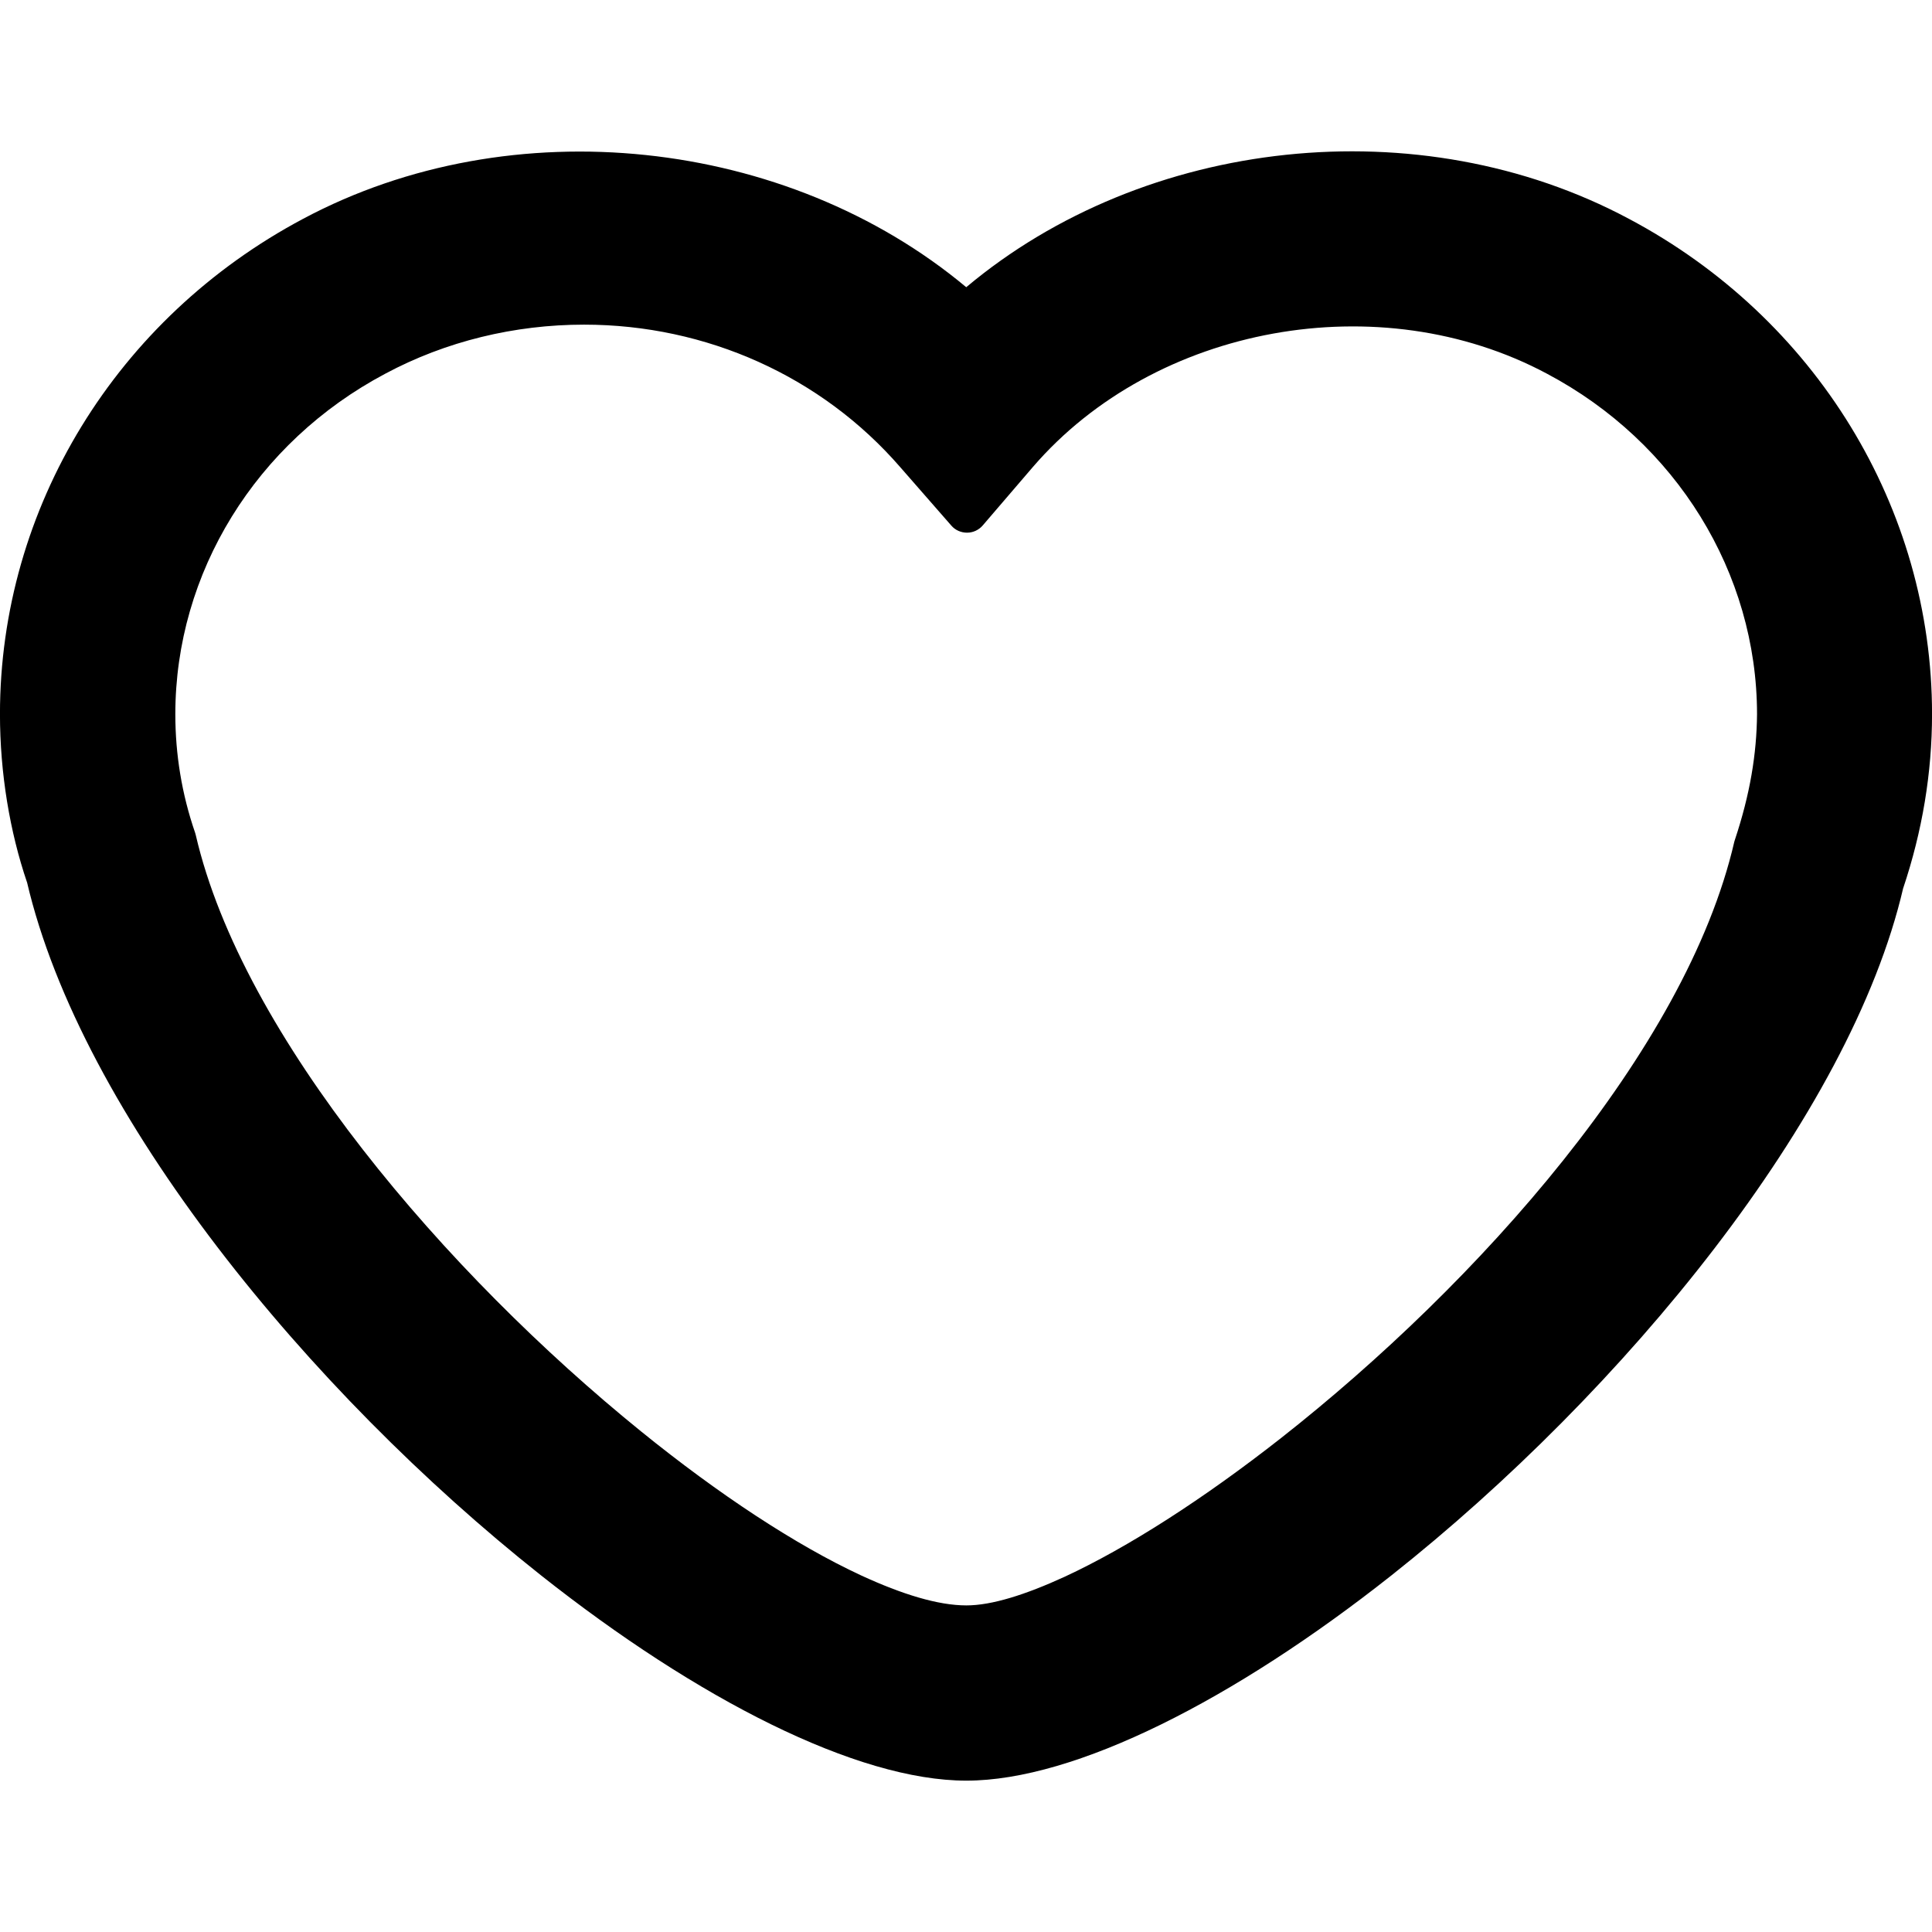
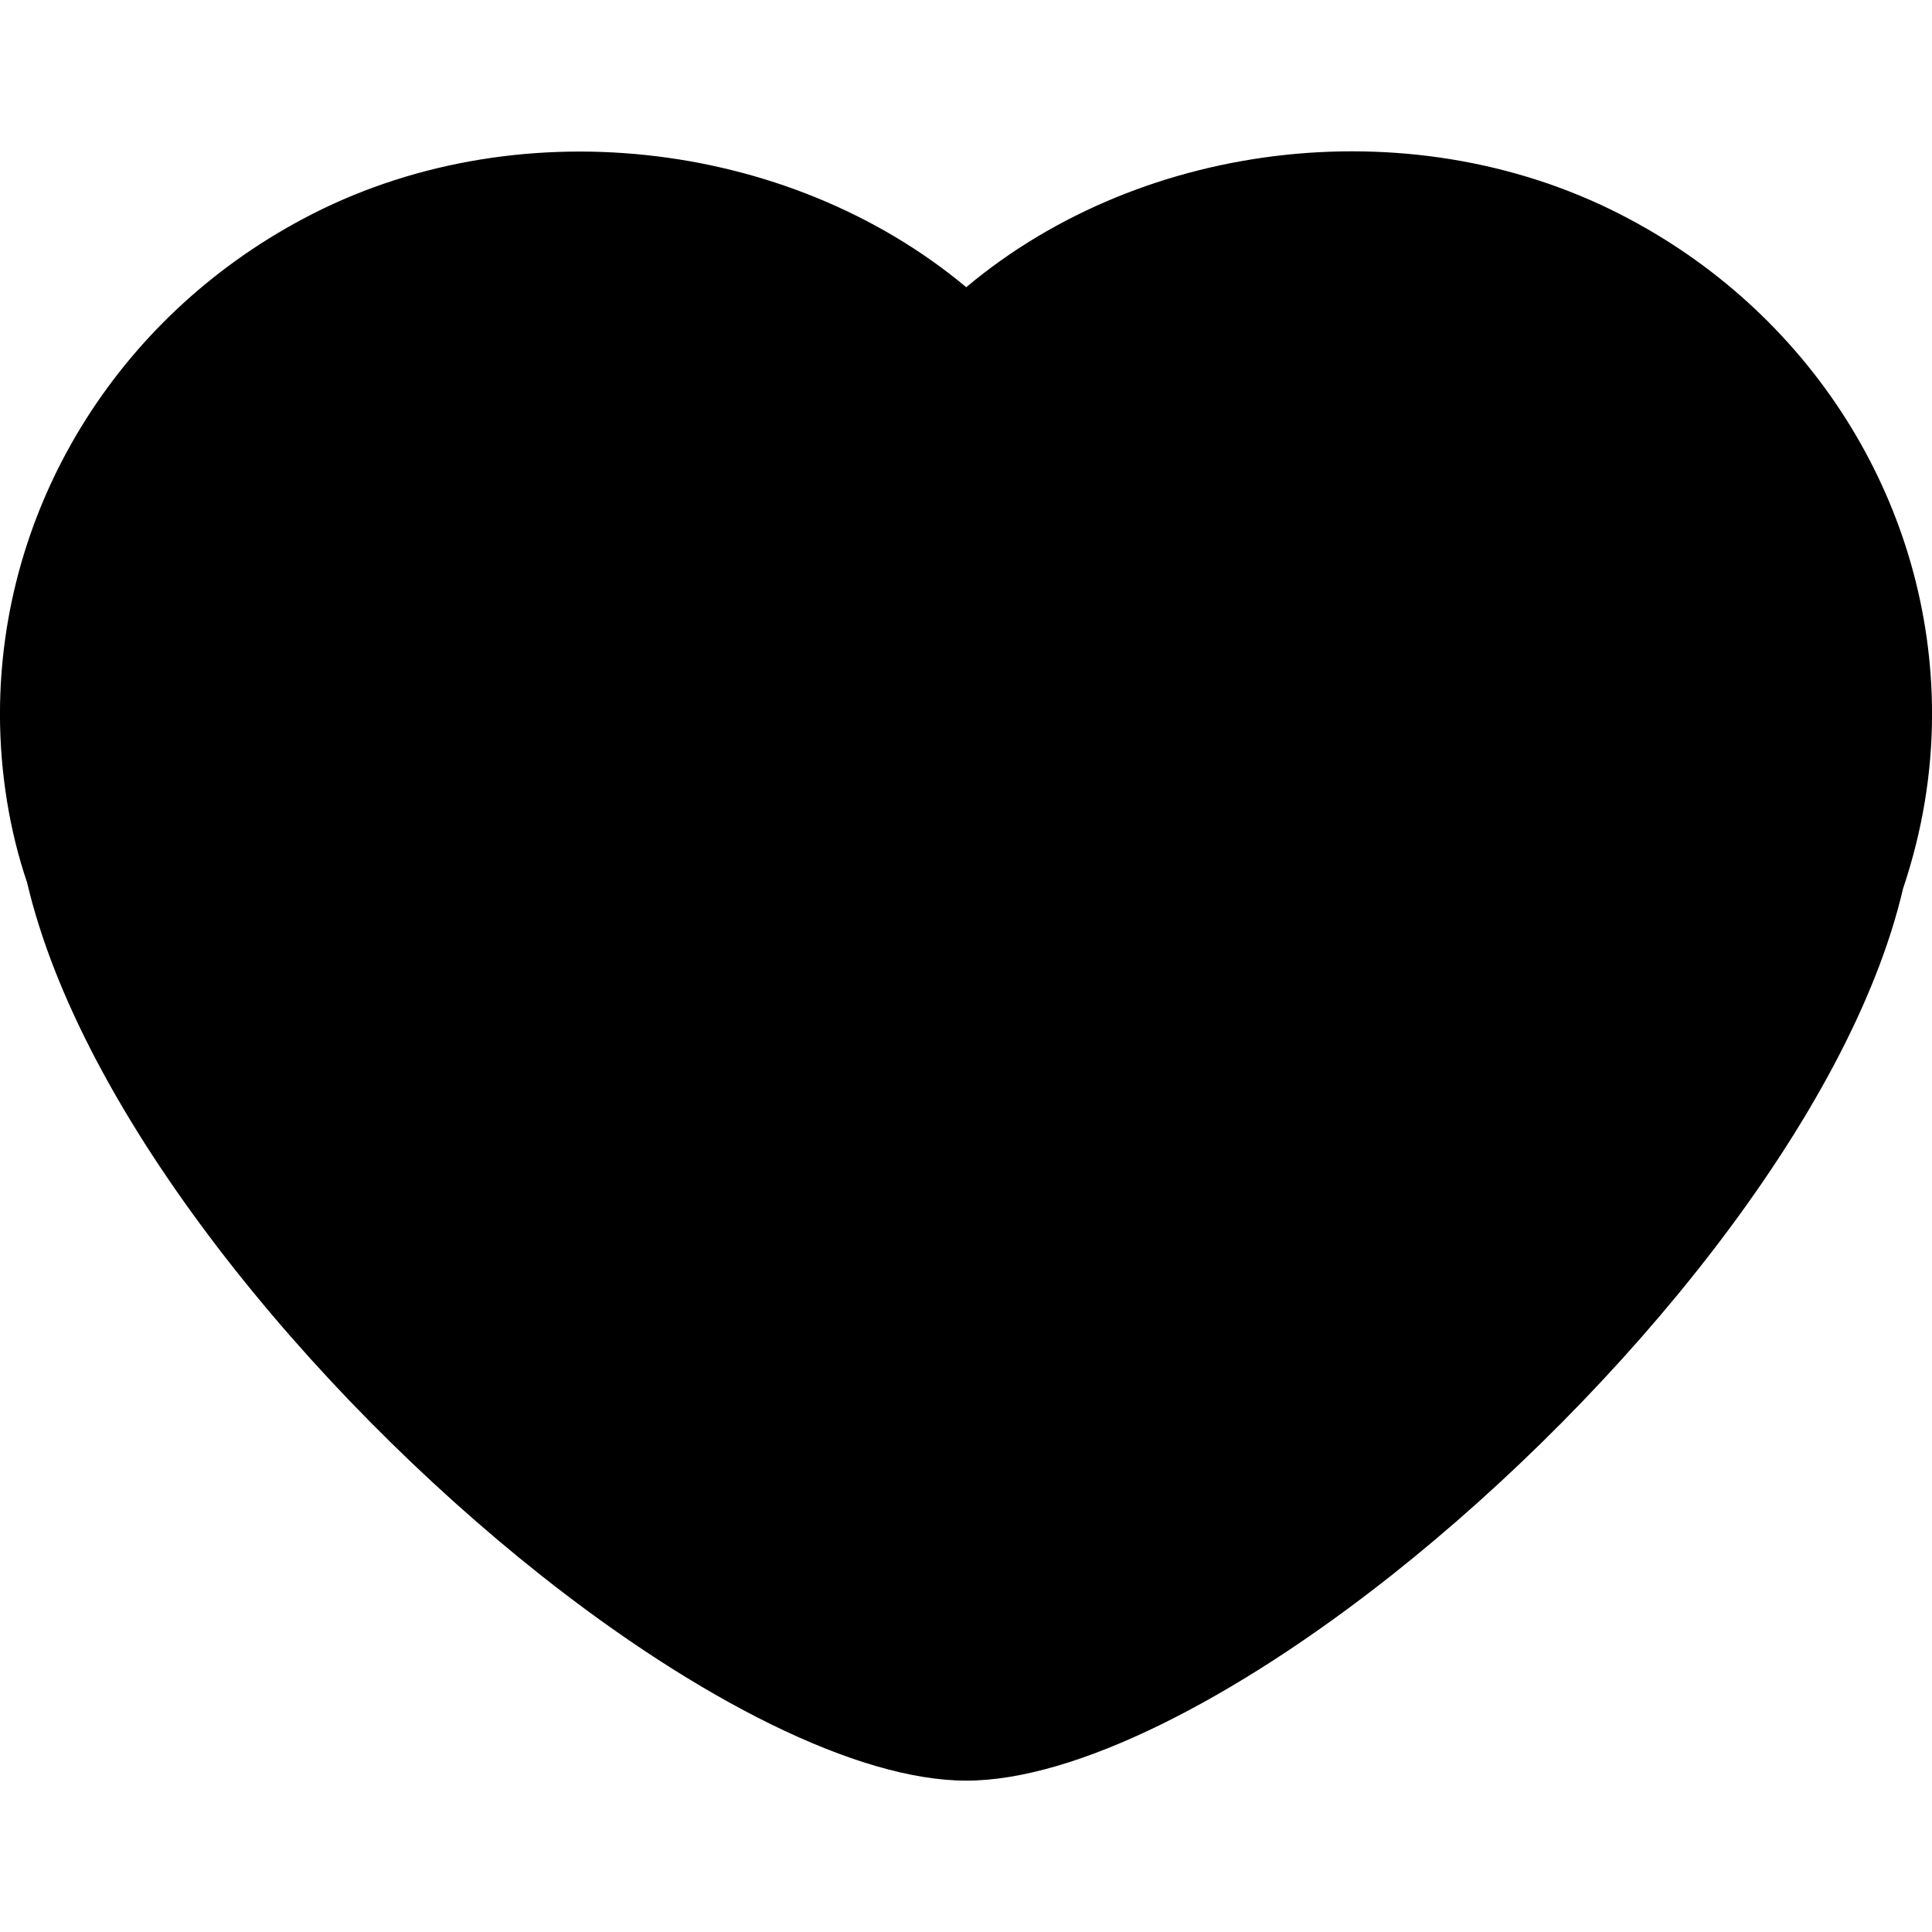
<svg xmlns="http://www.w3.org/2000/svg" width="100%" height="100%" viewBox="0 0 16 16" version="1.1" xml:space="preserve" style="fill-rule:evenodd;clip-rule:evenodd;stroke-linejoin:round;stroke-miterlimit:2;">
-   <path id="fill" d="M8.123,14.234L13.587,10.454L15.332,5.114L13.299,2.218L7.979,2.855L4.118,1.972L0.852,4.703L1.037,8.01L3.81,11.789L8.123,14.234Z" style="fill:none;" />
+   <path id="fill" d="M8.123,14.234L13.587,10.454L15.332,5.114L13.299,2.218L7.979,2.855L4.118,1.972L0.852,4.703L1.037,8.01L3.81,11.789L8.123,14.234Z" />
  <g transform="matrix(0.983926,0,0,0.983926,-0.0189811,0.28285)">
    <path d="M13.729,1.554C11.966,0.612 9.655,0.868 8.152,2.13C6.642,0.869 4.328,0.616 2.571,1.554C0.998,2.39 0.019,3.989 0.019,5.723C0.019,6.221 0.102,6.714 0.247,7.14L0.246,7.135C0.702,9.091 2.616,11.421 4.569,12.969C5.891,14.016 7.233,14.7 8.153,14.7C9.07,14.7 10.411,14.016 11.73,12.973C13.682,11.428 15.593,9.108 16.039,7.184L16.038,7.189C16.199,6.709 16.281,6.218 16.281,5.723C16.281,3.989 15.303,2.389 13.729,1.554ZM14.622,6.78L14.617,6.796C14.211,8.557 12.45,10.52 10.806,11.813C10.148,12.33 9.509,12.739 8.98,12.984C8.649,13.136 8.366,13.225 8.153,13.225C7.915,13.225 7.613,13.132 7.268,12.973C6.719,12.718 6.073,12.293 5.417,11.762C3.773,10.431 2.059,8.434 1.667,6.741C1.665,6.735 1.664,6.729 1.662,6.723C1.549,6.396 1.495,6.06 1.495,5.724C1.495,4.534 2.173,3.435 3.262,2.858C3.771,2.585 4.351,2.445 4.935,2.445C5.966,2.445 6.934,2.881 7.596,3.644L8.027,4.137C8.06,4.175 8.108,4.196 8.159,4.196C8.209,4.196 8.257,4.174 8.29,4.136L8.713,3.643C9.743,2.448 11.634,2.106 13.04,2.858C14.129,3.435 14.807,4.534 14.808,5.723C14.805,6.06 14.749,6.398 14.622,6.78Z" style="fill-rule:nonzero;" />
  </g>
</svg>
